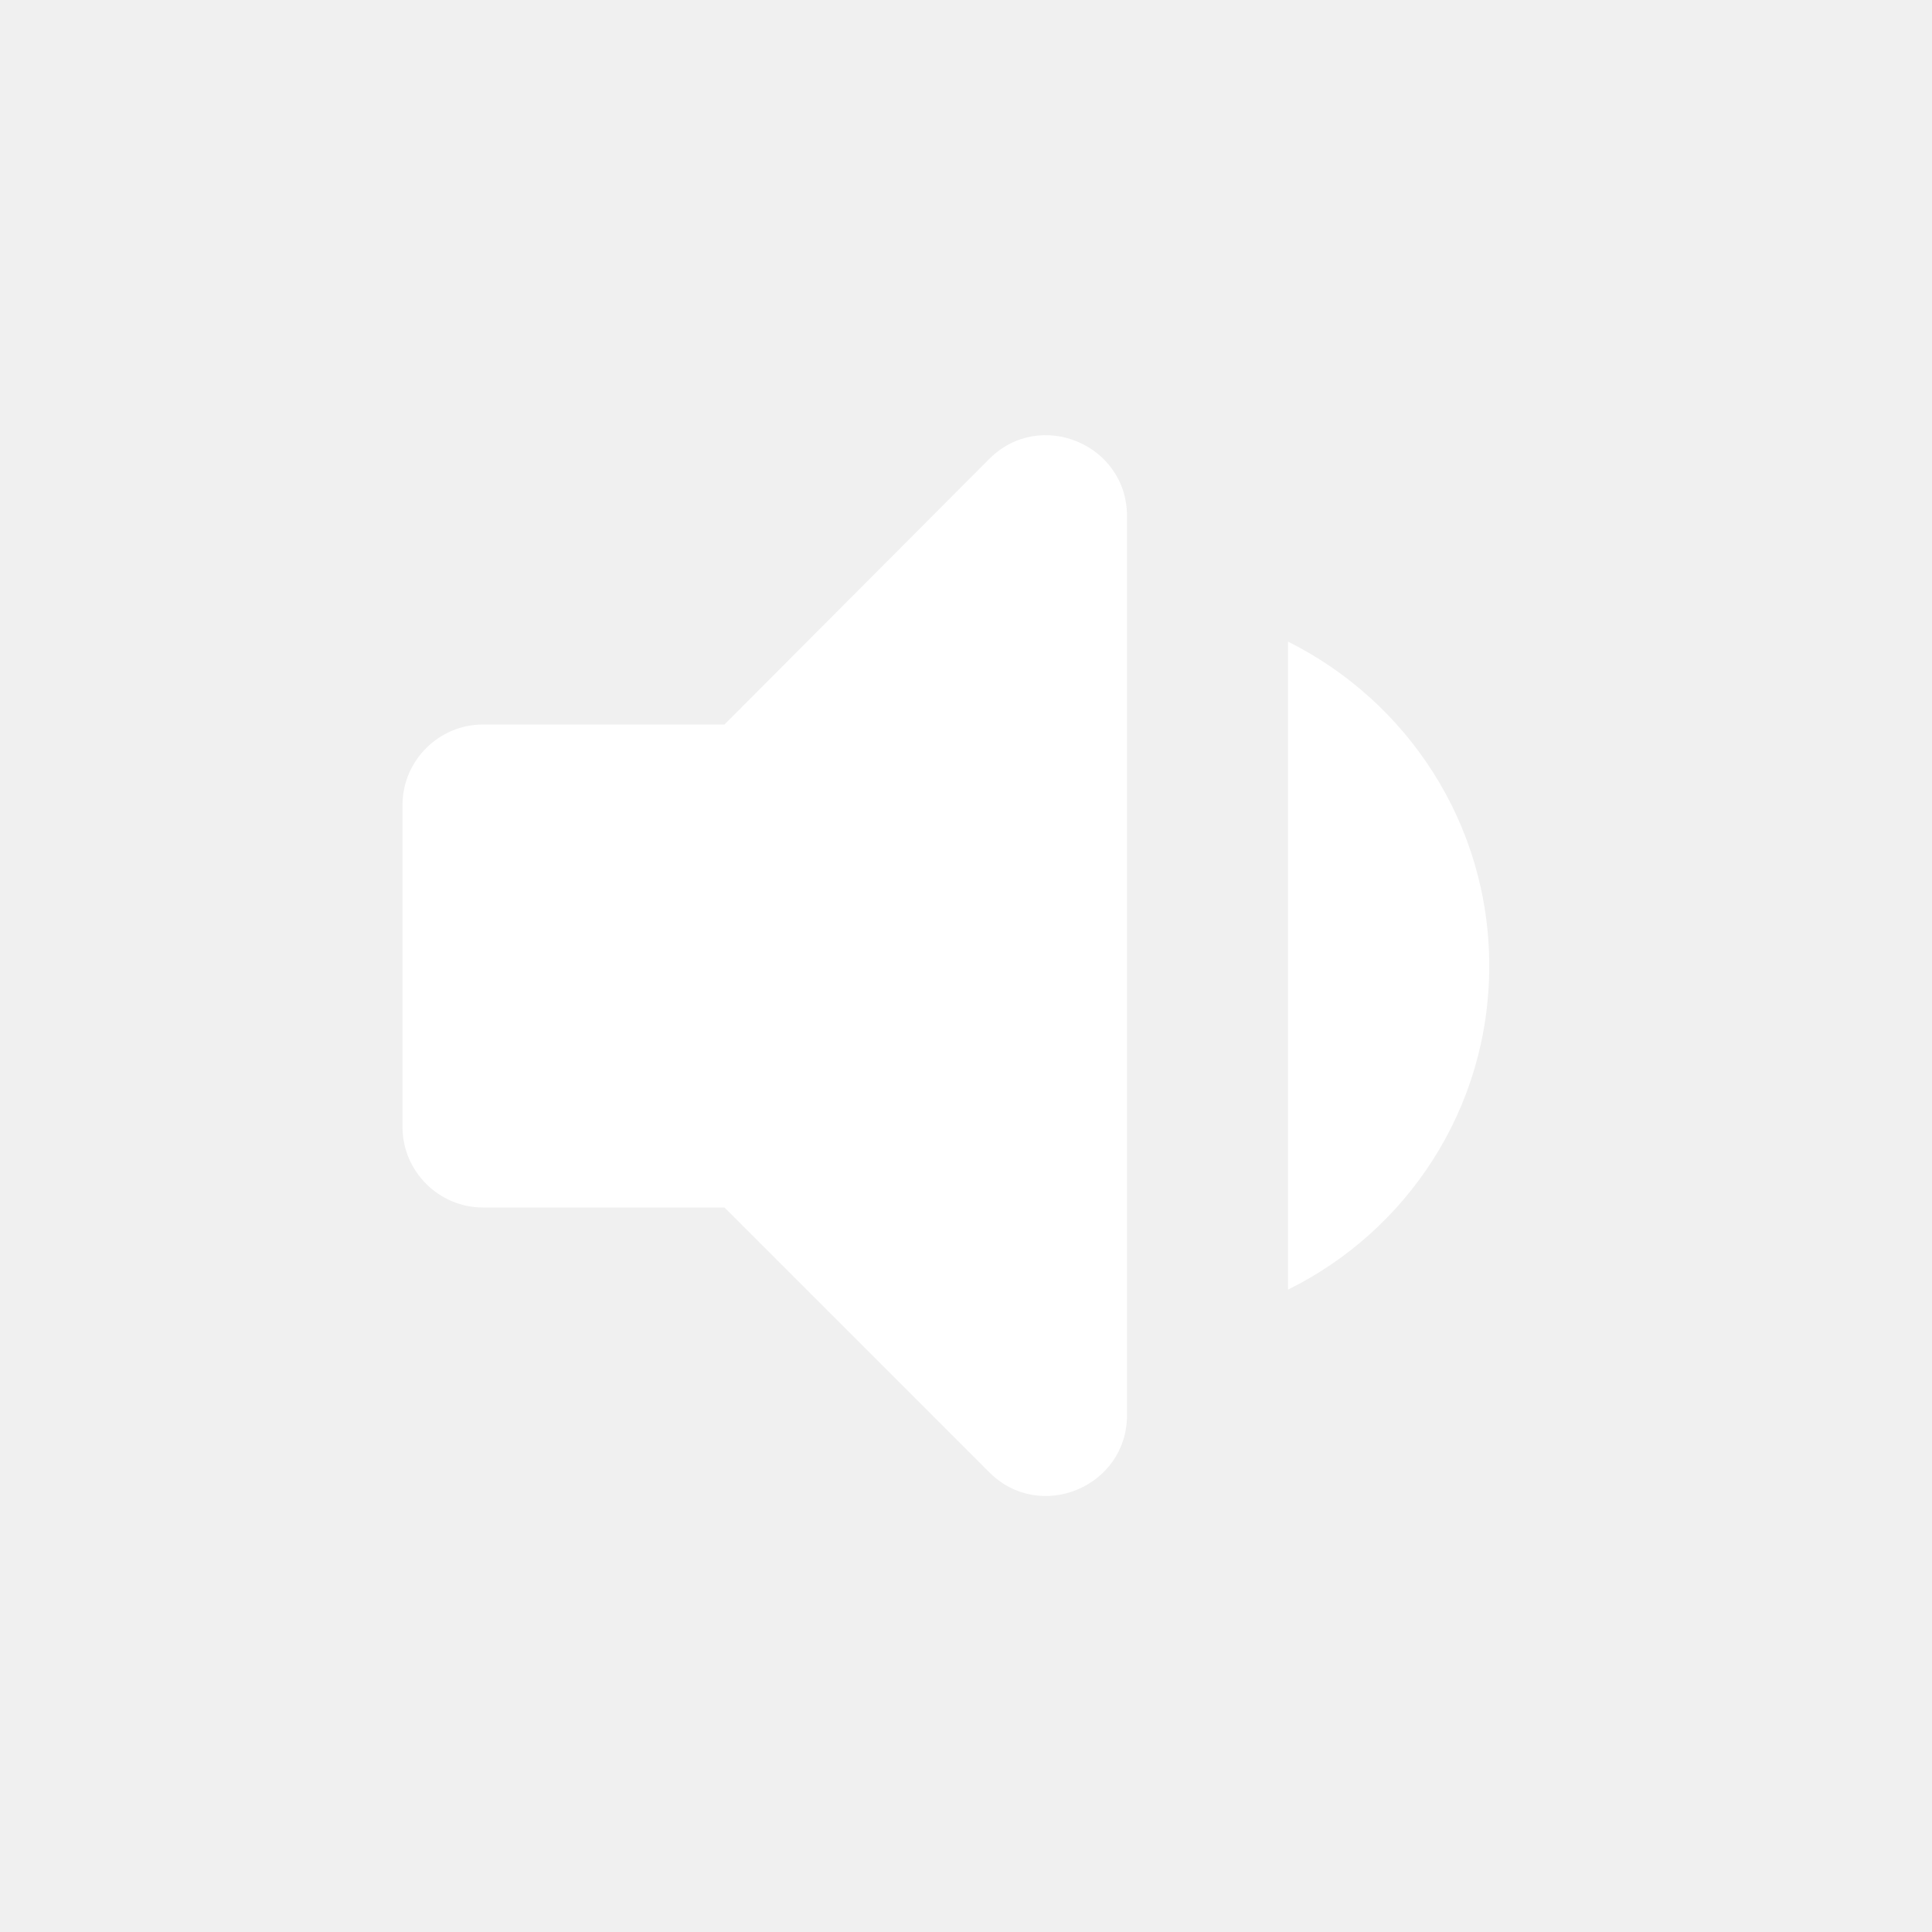
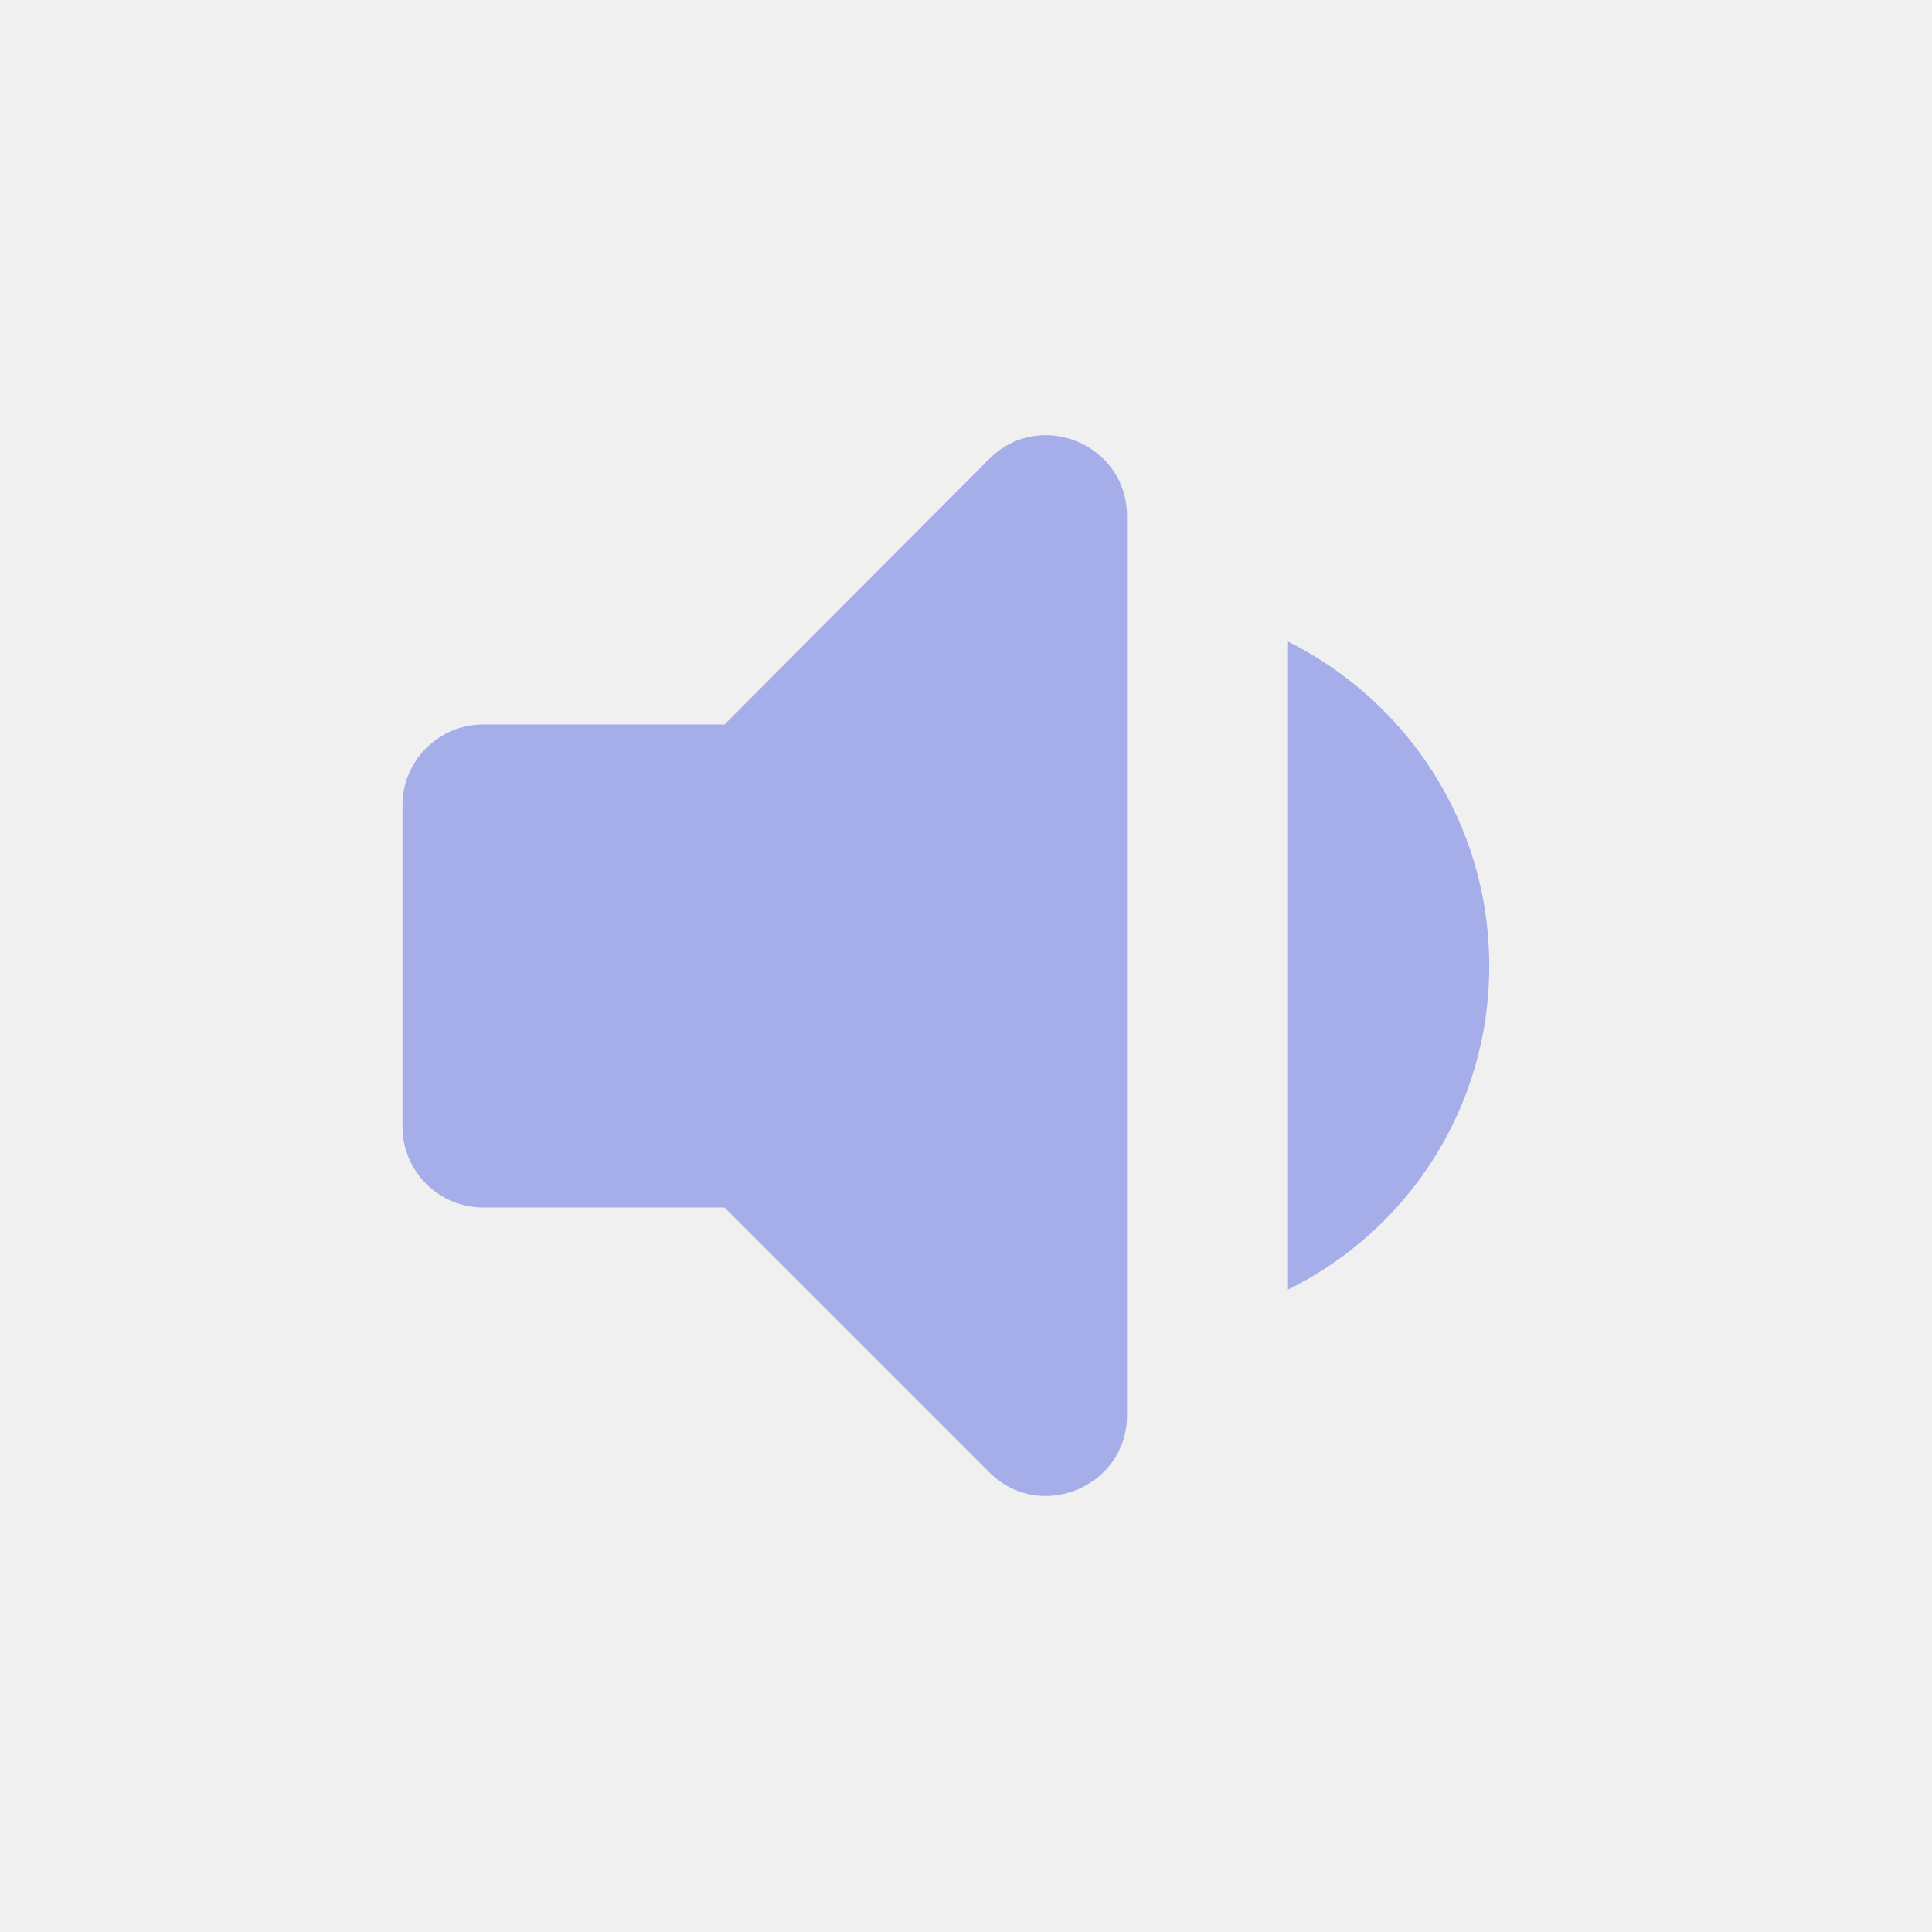
- <svg xmlns="http://www.w3.org/2000/svg" width="24" height="24" fill="#FFF" viewBox="0 0 24 24">
+ <svg xmlns="http://www.w3.org/2000/svg" width="24" height="24" fill="#a6aeea" viewBox="0 0 24 24">
  <path d="M18.5 12c0-1.77-1.02-3.29-2.5-4.03v8.05c1.48-.73 2.5-2.25 2.5-4.02zM5 10v4c0 .55.45 1 1 1h3l3.29 3.29c.63.63 1.71.18 1.71-.71V6.41c0-.89-1.08-1.34-1.71-.71L9 9H6c-.55 0-1 .45-1 1z" />
</svg>
